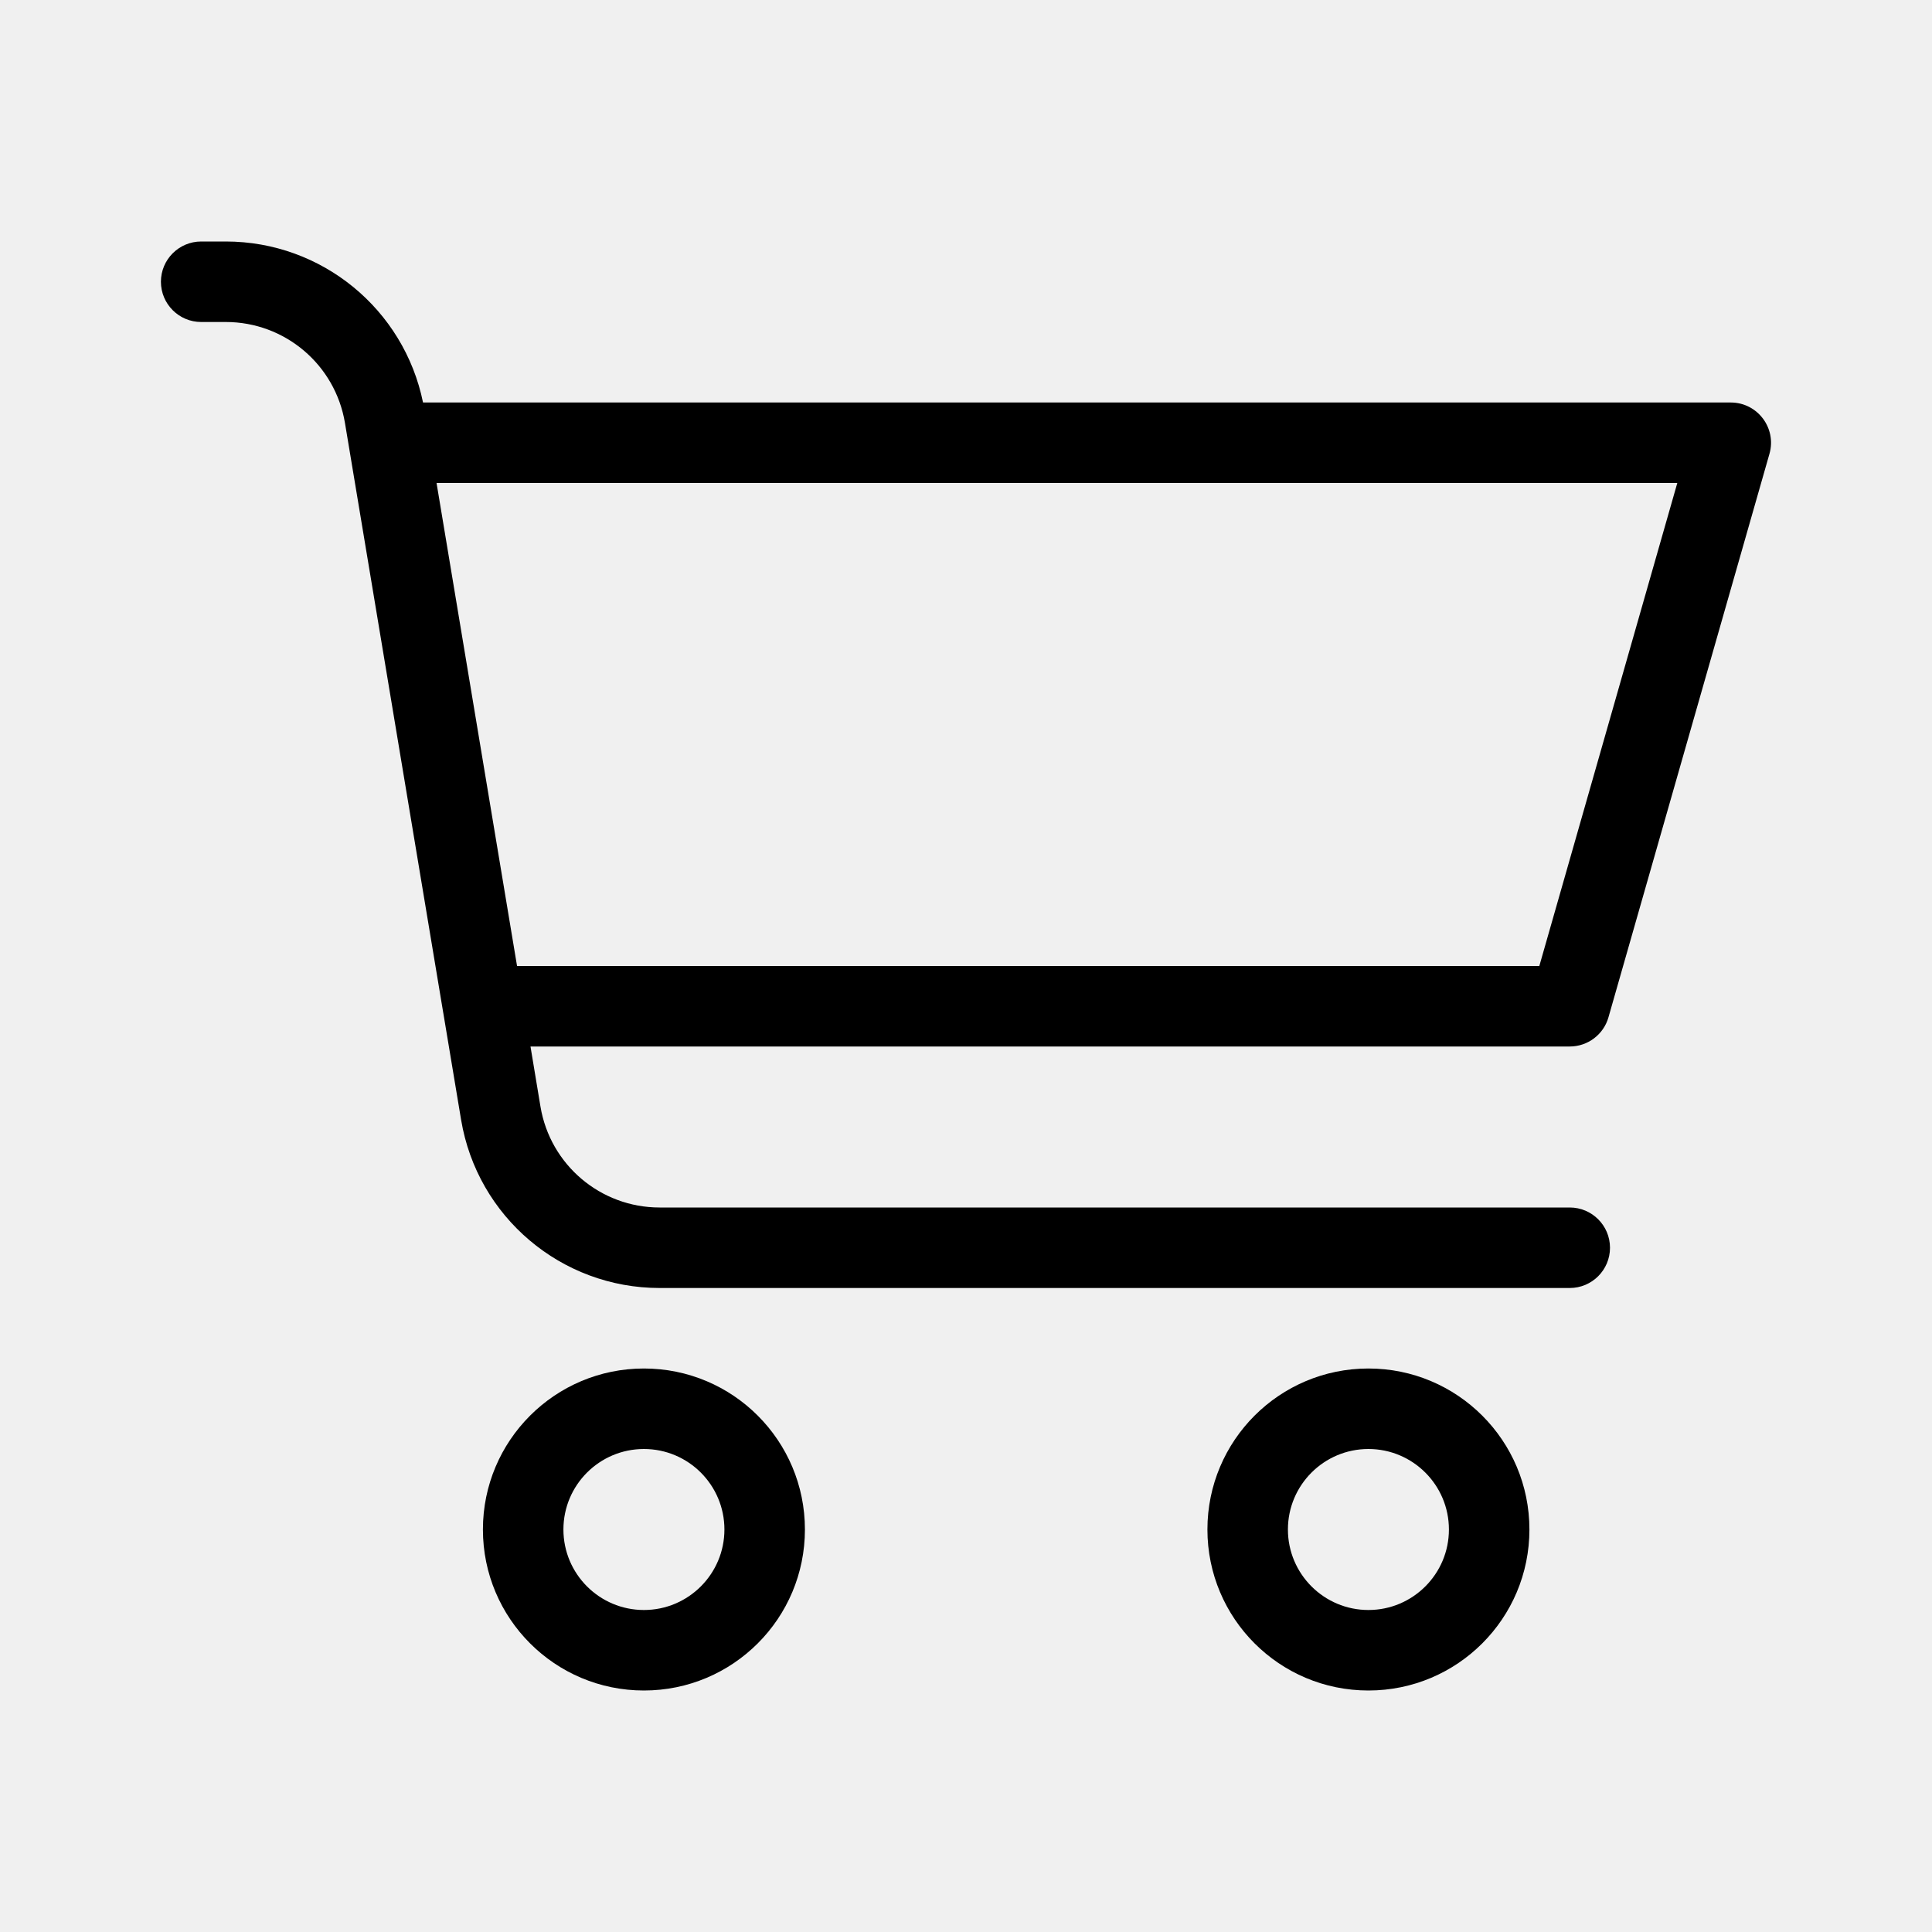
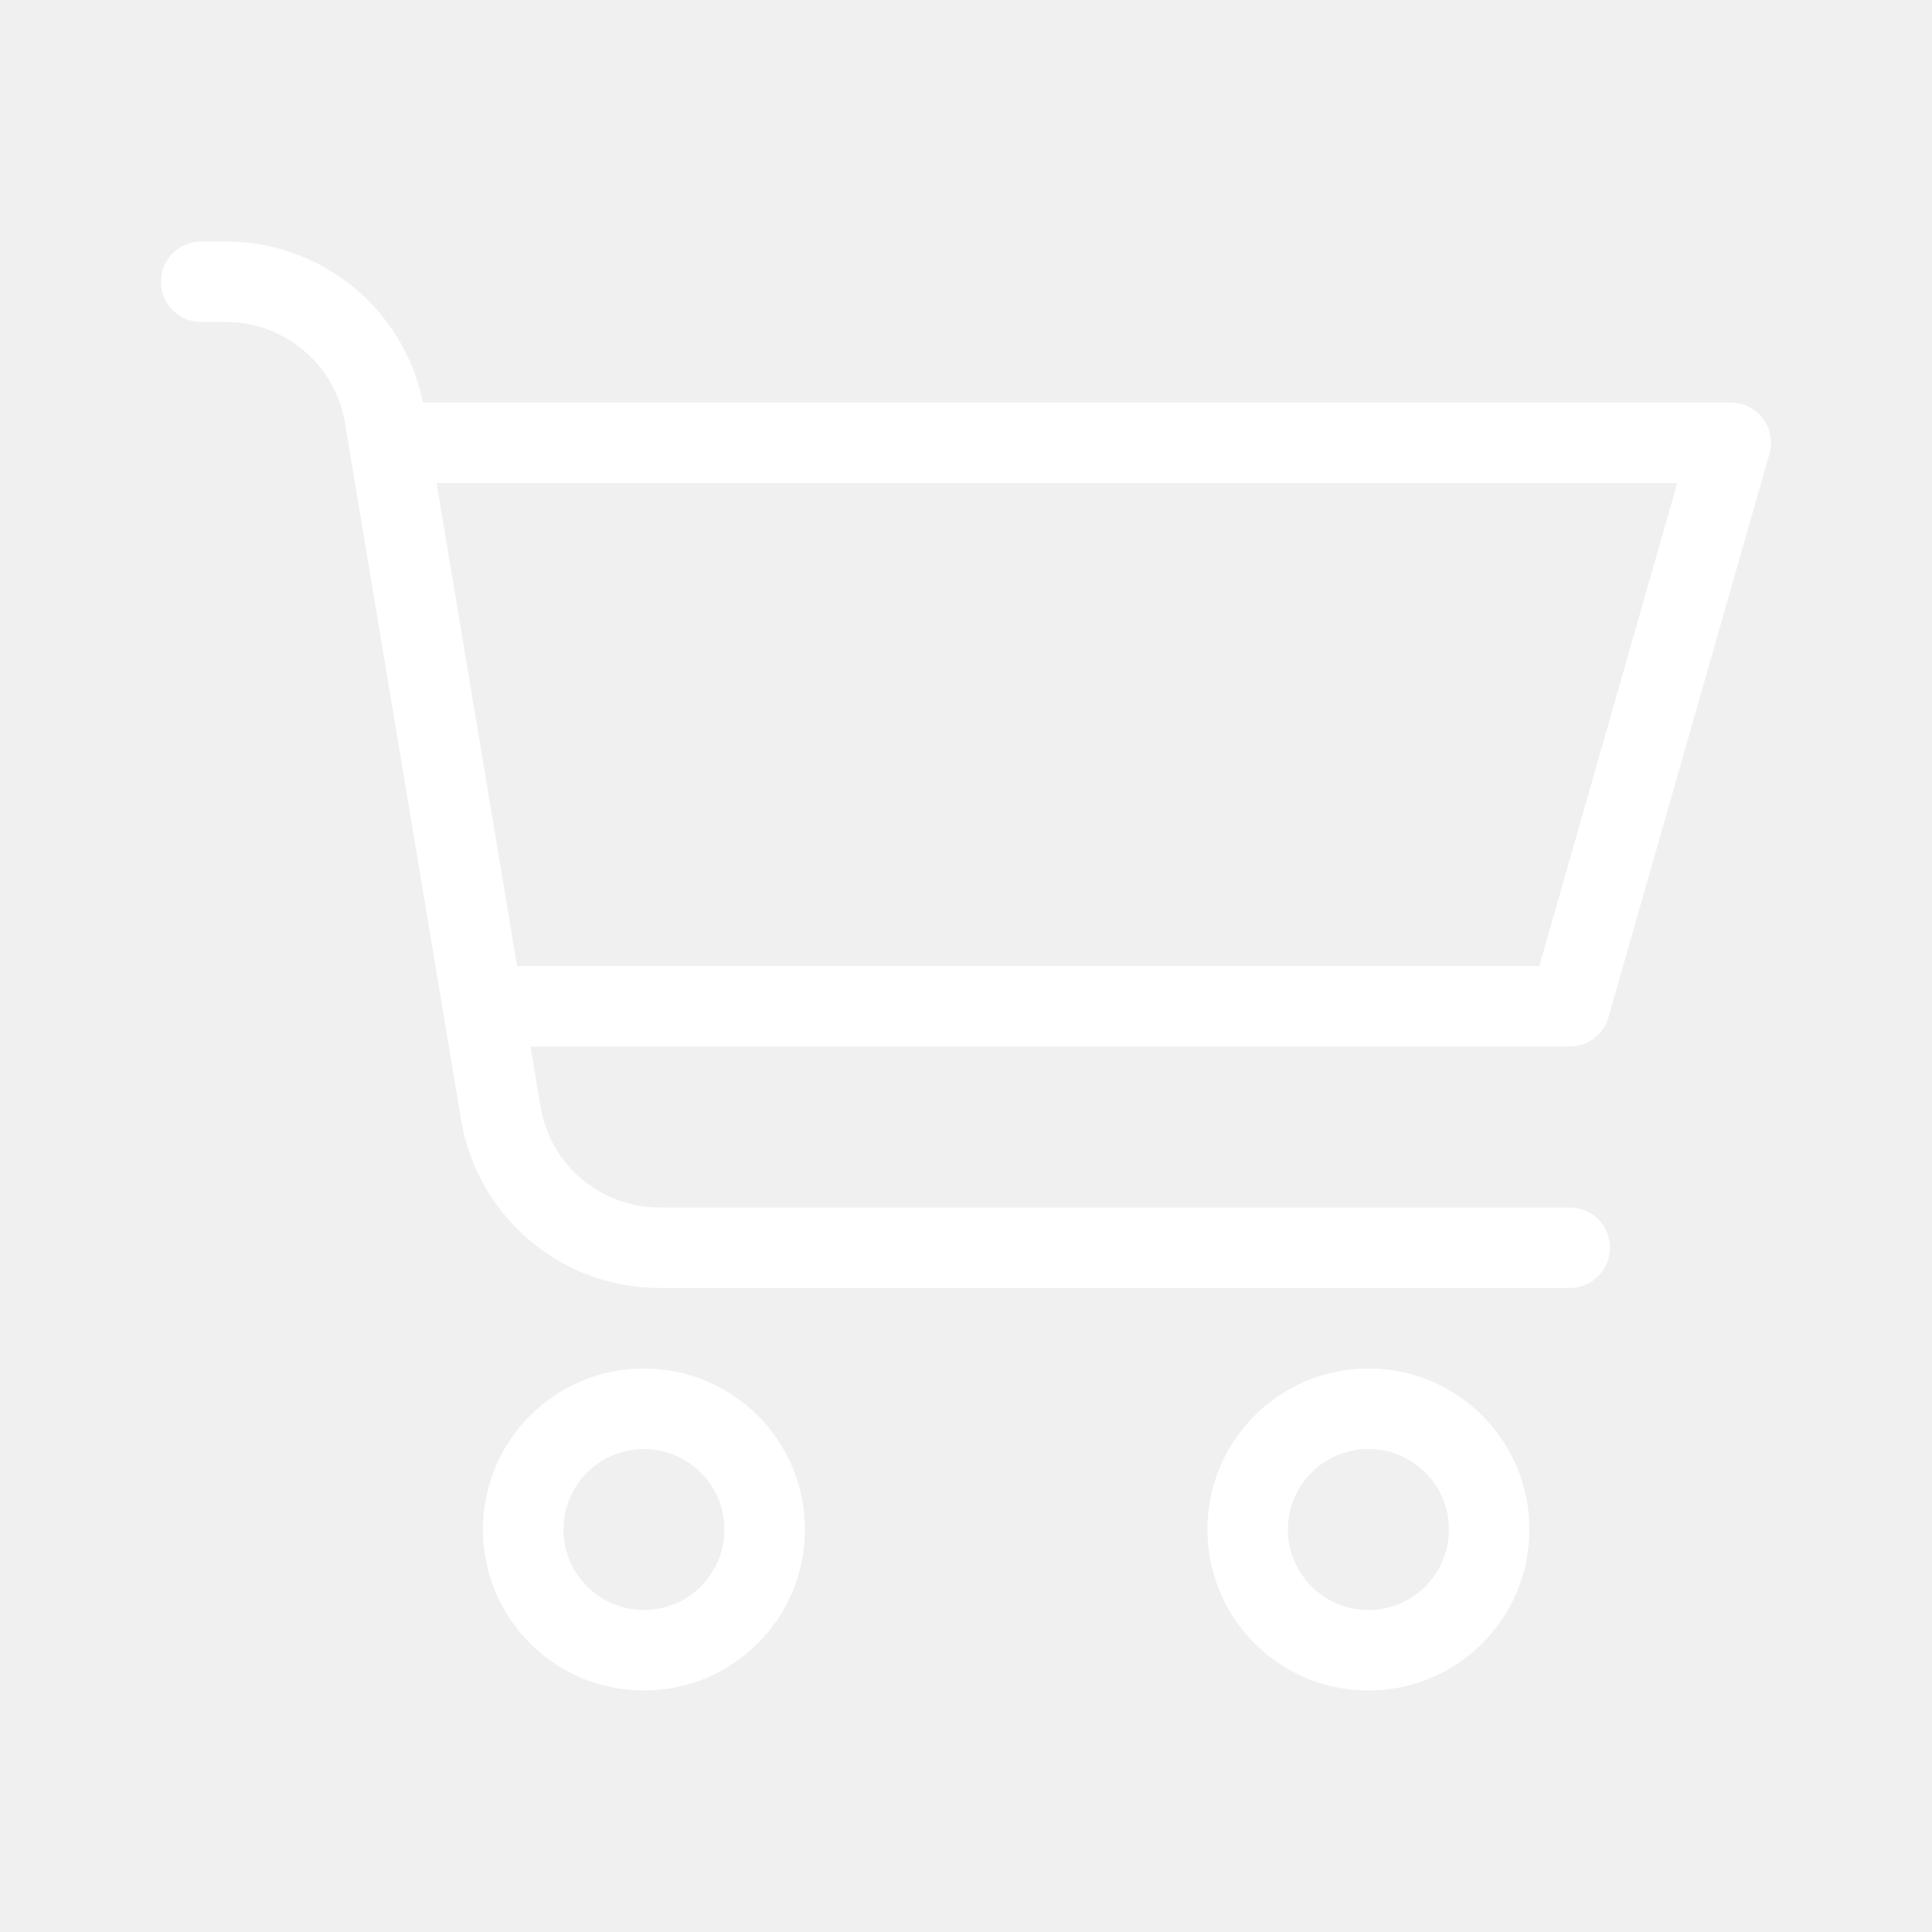
- <svg xmlns="http://www.w3.org/2000/svg" height="24" viewBox="0 0 24 24" width="24">
+ <svg xmlns="http://www.w3.org/2000/svg" height="24" fill="white" viewBox="0 0 24 24" width="24">
  <path d="m5.508 12.591c-.001-.006-.002-.012-.003-.017l-1.22-7.321c-.121-.723-.746-1.253-1.48-1.253h-.306c-.276 0-.5-.224-.5-.5s.224-.5.5-.5h.306c1.192 0 2.213.84 2.45 2h16.245c.332 0 .572.318.481.637l-2 7c-.061.215-.258.363-.481.363h-12.91l.124.747c.121.723.746 1.253 1.48 1.253h11.306c.276 0 .5.224.5.5s-.224.5-.5.5h-11.306c-1.222 0-2.265-.884-2.466-2.089l-.22-1.32zm-.085-6.591 1 6h12.699l1.714-6zm2.576 15c-1.105 0-2-.895-2-2s.895-2 2-2 2 .895 2 2-.895 2-2 2zm0-1c.552 0 1-.448 1-1s-.448-1-1-1-1 .448-1 1 .448 1 1 1zm9 1c-1.105 0-2-.895-2-2s.895-2 2-2 2 .895 2 2-.895 2-2 2zm0-1c.552 0 1-.448 1-1s-.448-1-1-1-1 .448-1 1 .448 1 1 1z" />
</svg>
